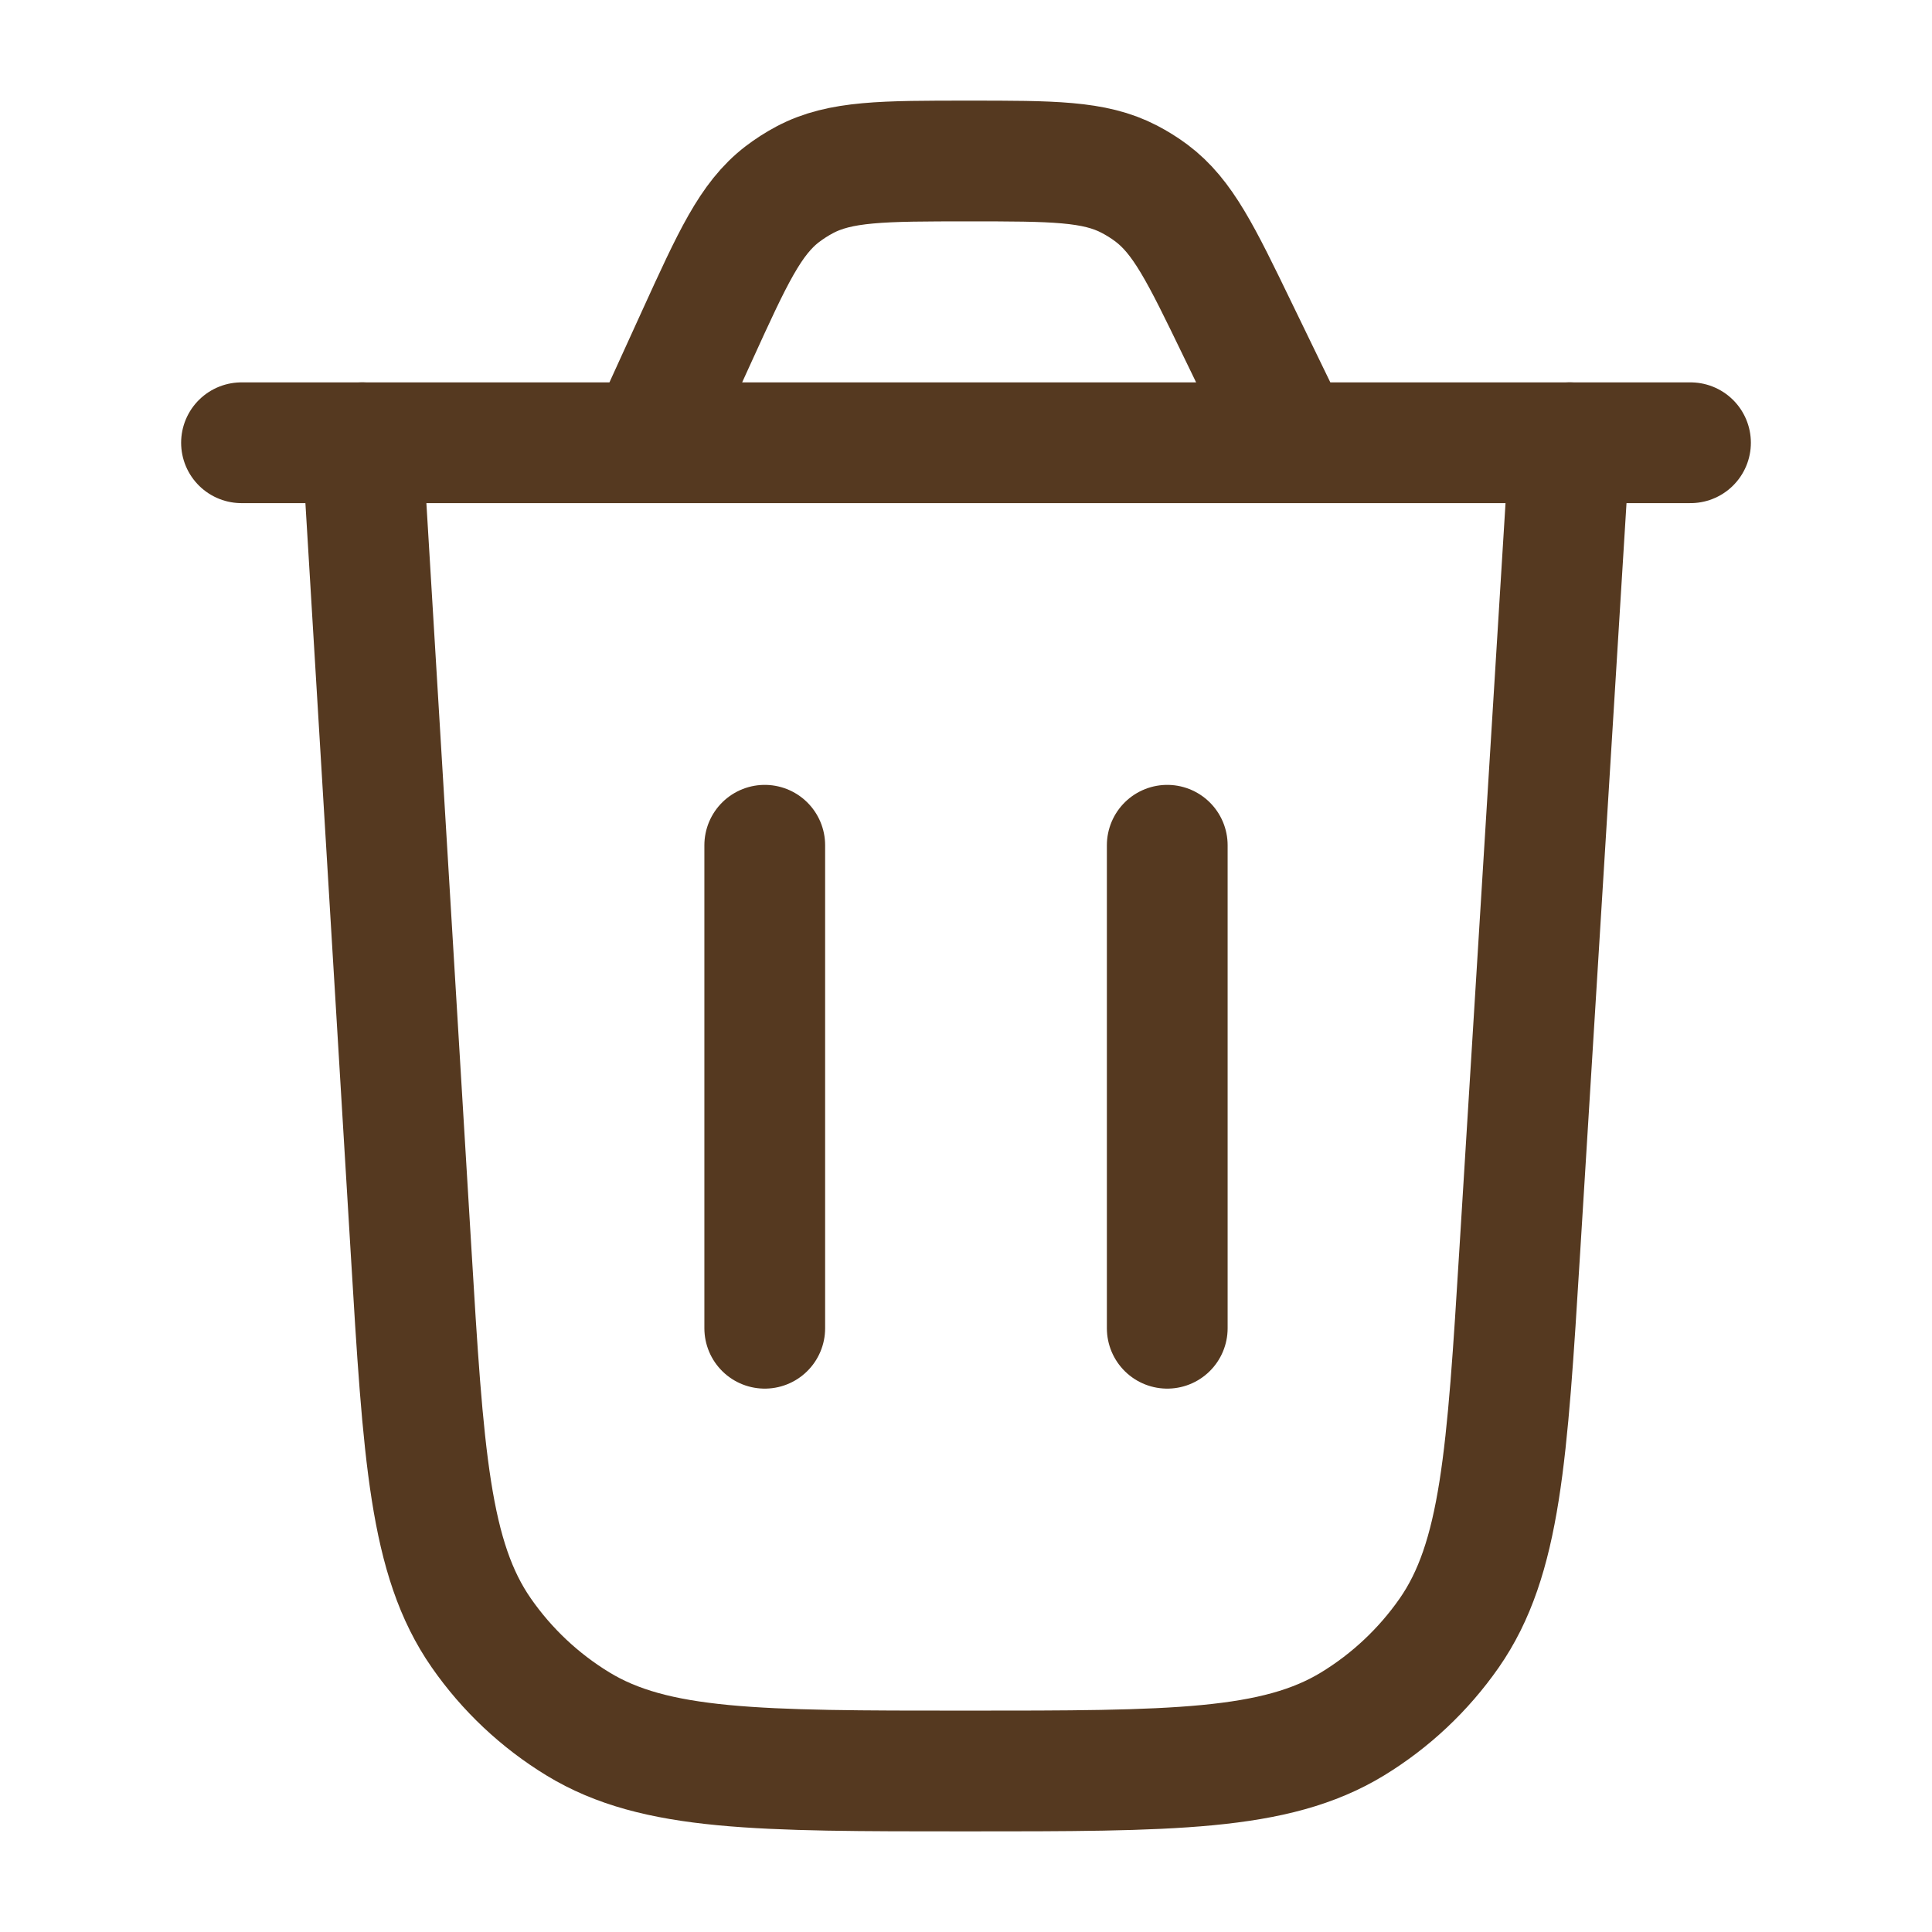
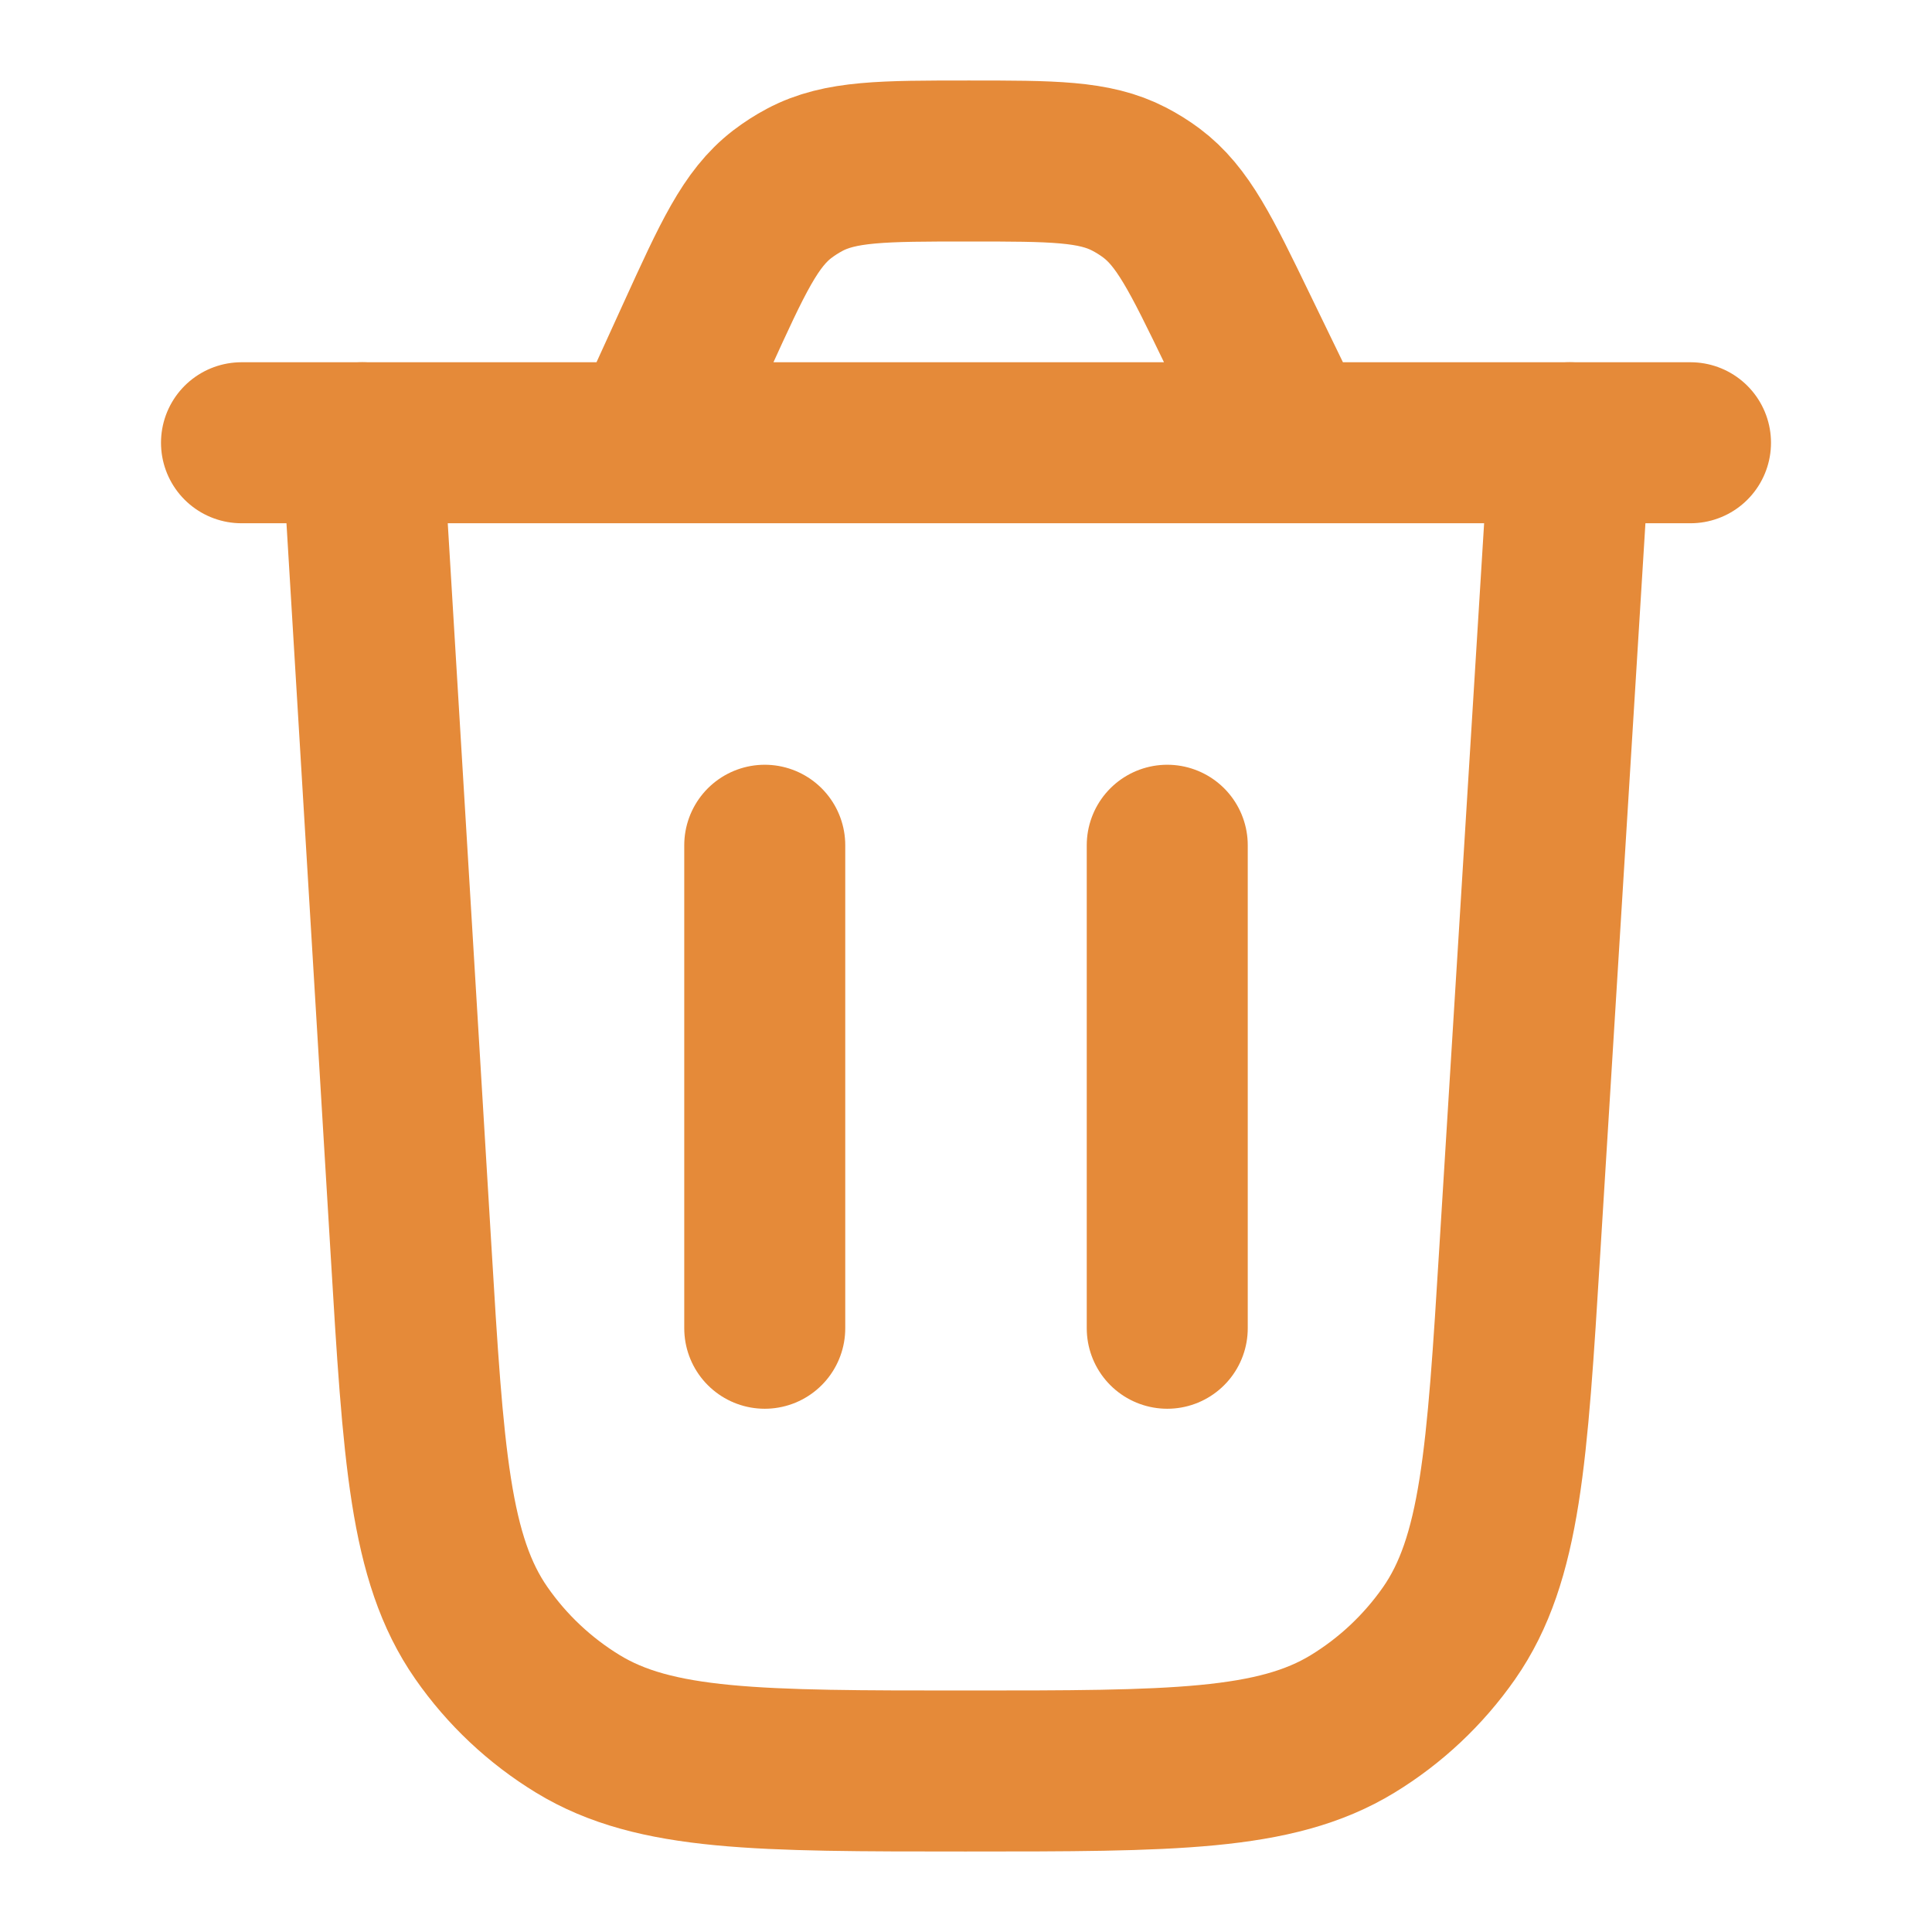
- <svg xmlns="http://www.w3.org/2000/svg" viewBox="0 0 24 24" width="64" height="64" color="#553920" fill="none">
-   <path d="M19.5 5.5L18.88 15.525C18.722 18.086 18.643 19.367 18.001 20.288C17.683 20.743 17.275 21.127 16.801 21.416C15.842 22 14.559 22 11.993 22C9.423 22 8.138 22 7.179 21.415C6.705 21.126 6.296 20.741 5.979 20.285C5.337 19.363 5.259 18.08 5.105 15.515L4.5 5.5" stroke="#553920" stroke-width="1.5" stroke-linecap="round" />
-   <path d="M3 5.5H21M16.056 5.5L15.373 4.092C14.92 3.156 14.693 2.689 14.302 2.397C14.215 2.332 14.123 2.275 14.027 2.225C13.594 2 13.074 2 12.034 2C10.969 2 10.436 2 9.996 2.234C9.898 2.286 9.805 2.346 9.717 2.413C9.322 2.717 9.101 3.202 8.659 4.171L8.053 5.5" stroke="#553920" stroke-width="1.5" stroke-linecap="round" />
-   <path d="M9.5 16.5L9.5 10.5" stroke="#553920" stroke-width="1.5" stroke-linecap="round" />
-   <path d="M14.5 16.5L14.5 10.5" stroke="#553920" stroke-width="1.5" stroke-linecap="round" />
+ <svg xmlns="http://www.w3.org/2000/svg" viewBox="0 0 24 24" width="64" height="64" color="#E58A39" fill="none">
+   <path d="M19.5 5.5L18.88 15.525C18.722 18.086 18.643 19.367 18.001 20.288C17.683 20.743 17.275 21.127 16.801 21.416C15.842 22 14.559 22 11.993 22C9.423 22 8.138 22 7.179 21.415C6.705 21.126 6.296 20.741 5.979 20.285C5.337 19.363 5.259 18.08 5.105 15.515L4.5 5.5" stroke="#E58A39" stroke-width="2" stroke-linecap="round" />
+   <path d="M3 5.5H21M16.056 5.5L15.373 4.092C14.92 3.156 14.693 2.689 14.302 2.397C14.215 2.332 14.123 2.275 14.027 2.225C13.594 2 13.074 2 12.034 2C10.969 2 10.436 2 9.996 2.234C9.898 2.286 9.805 2.346 9.717 2.413C9.322 2.717 9.101 3.202 8.659 4.171L8.053 5.5" stroke="#E58A39" stroke-width="2" stroke-linecap="round" />
+   <path d="M9.5 16.5L9.5 10.5" stroke="#E58A39" stroke-width="2" stroke-linecap="round" />
+   <path d="M14.5 16.5L14.5 10.5" stroke="#E58A39" stroke-width="2" stroke-linecap="round" />
</svg>
